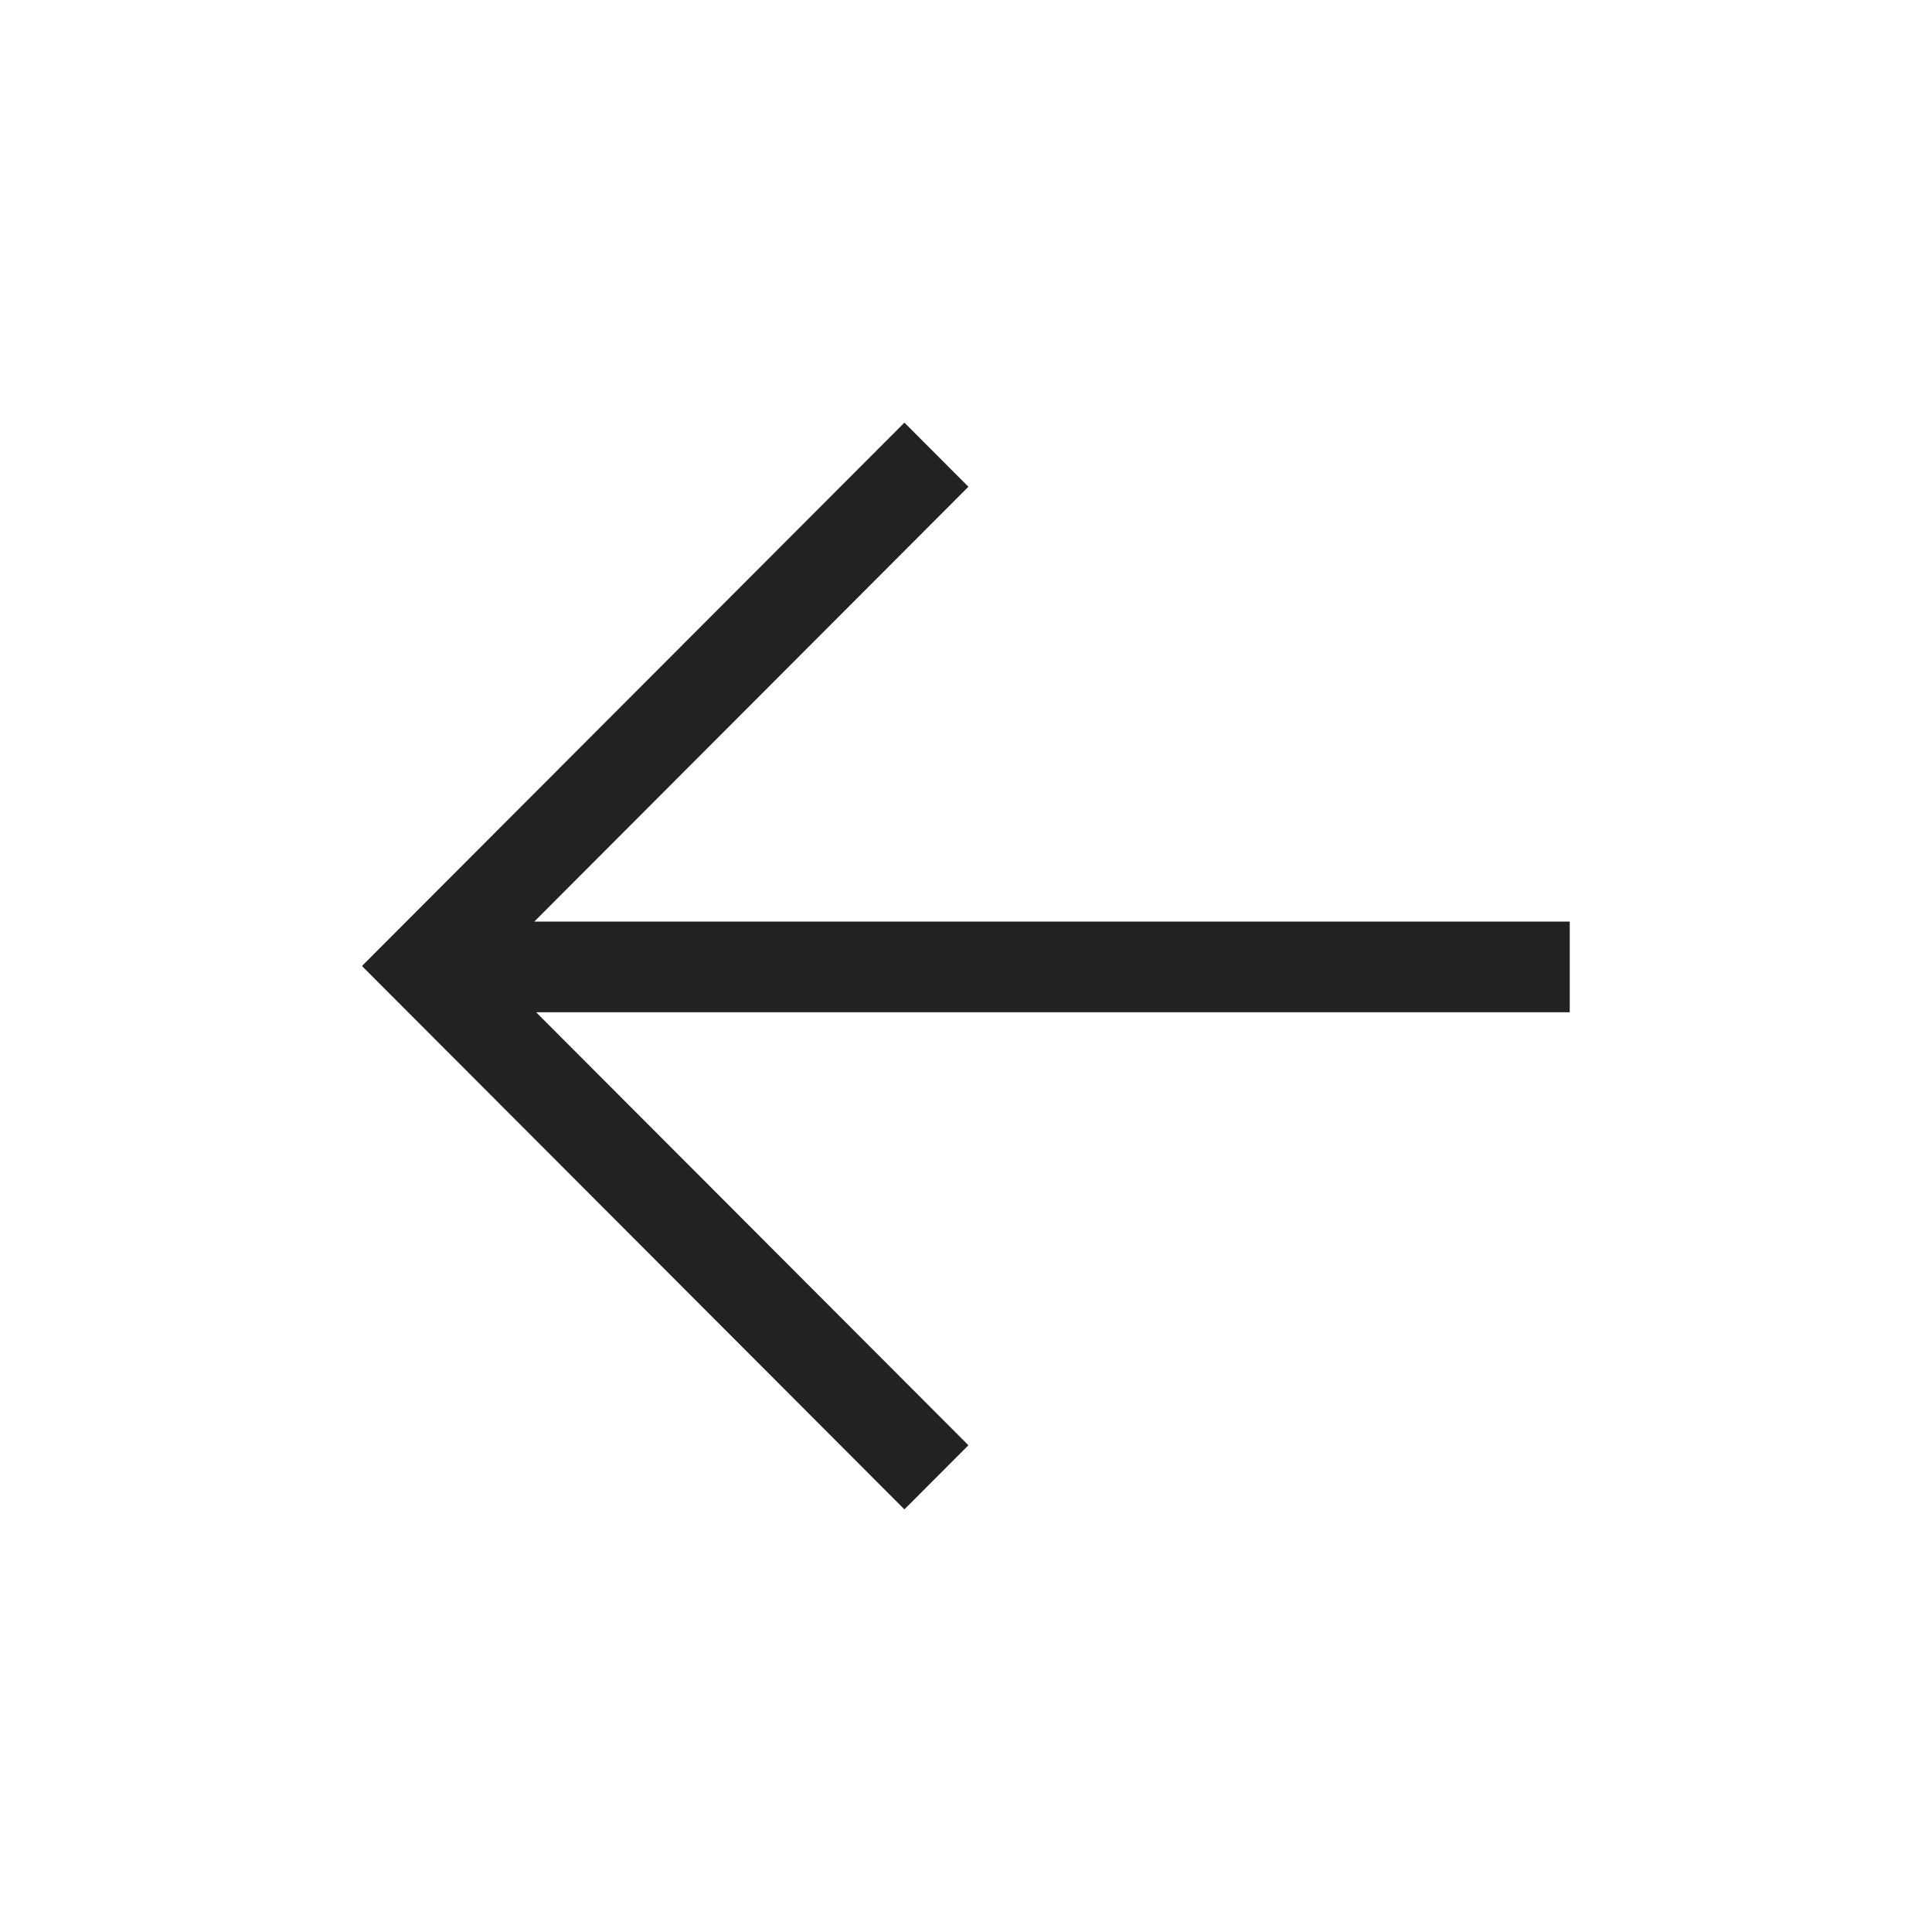
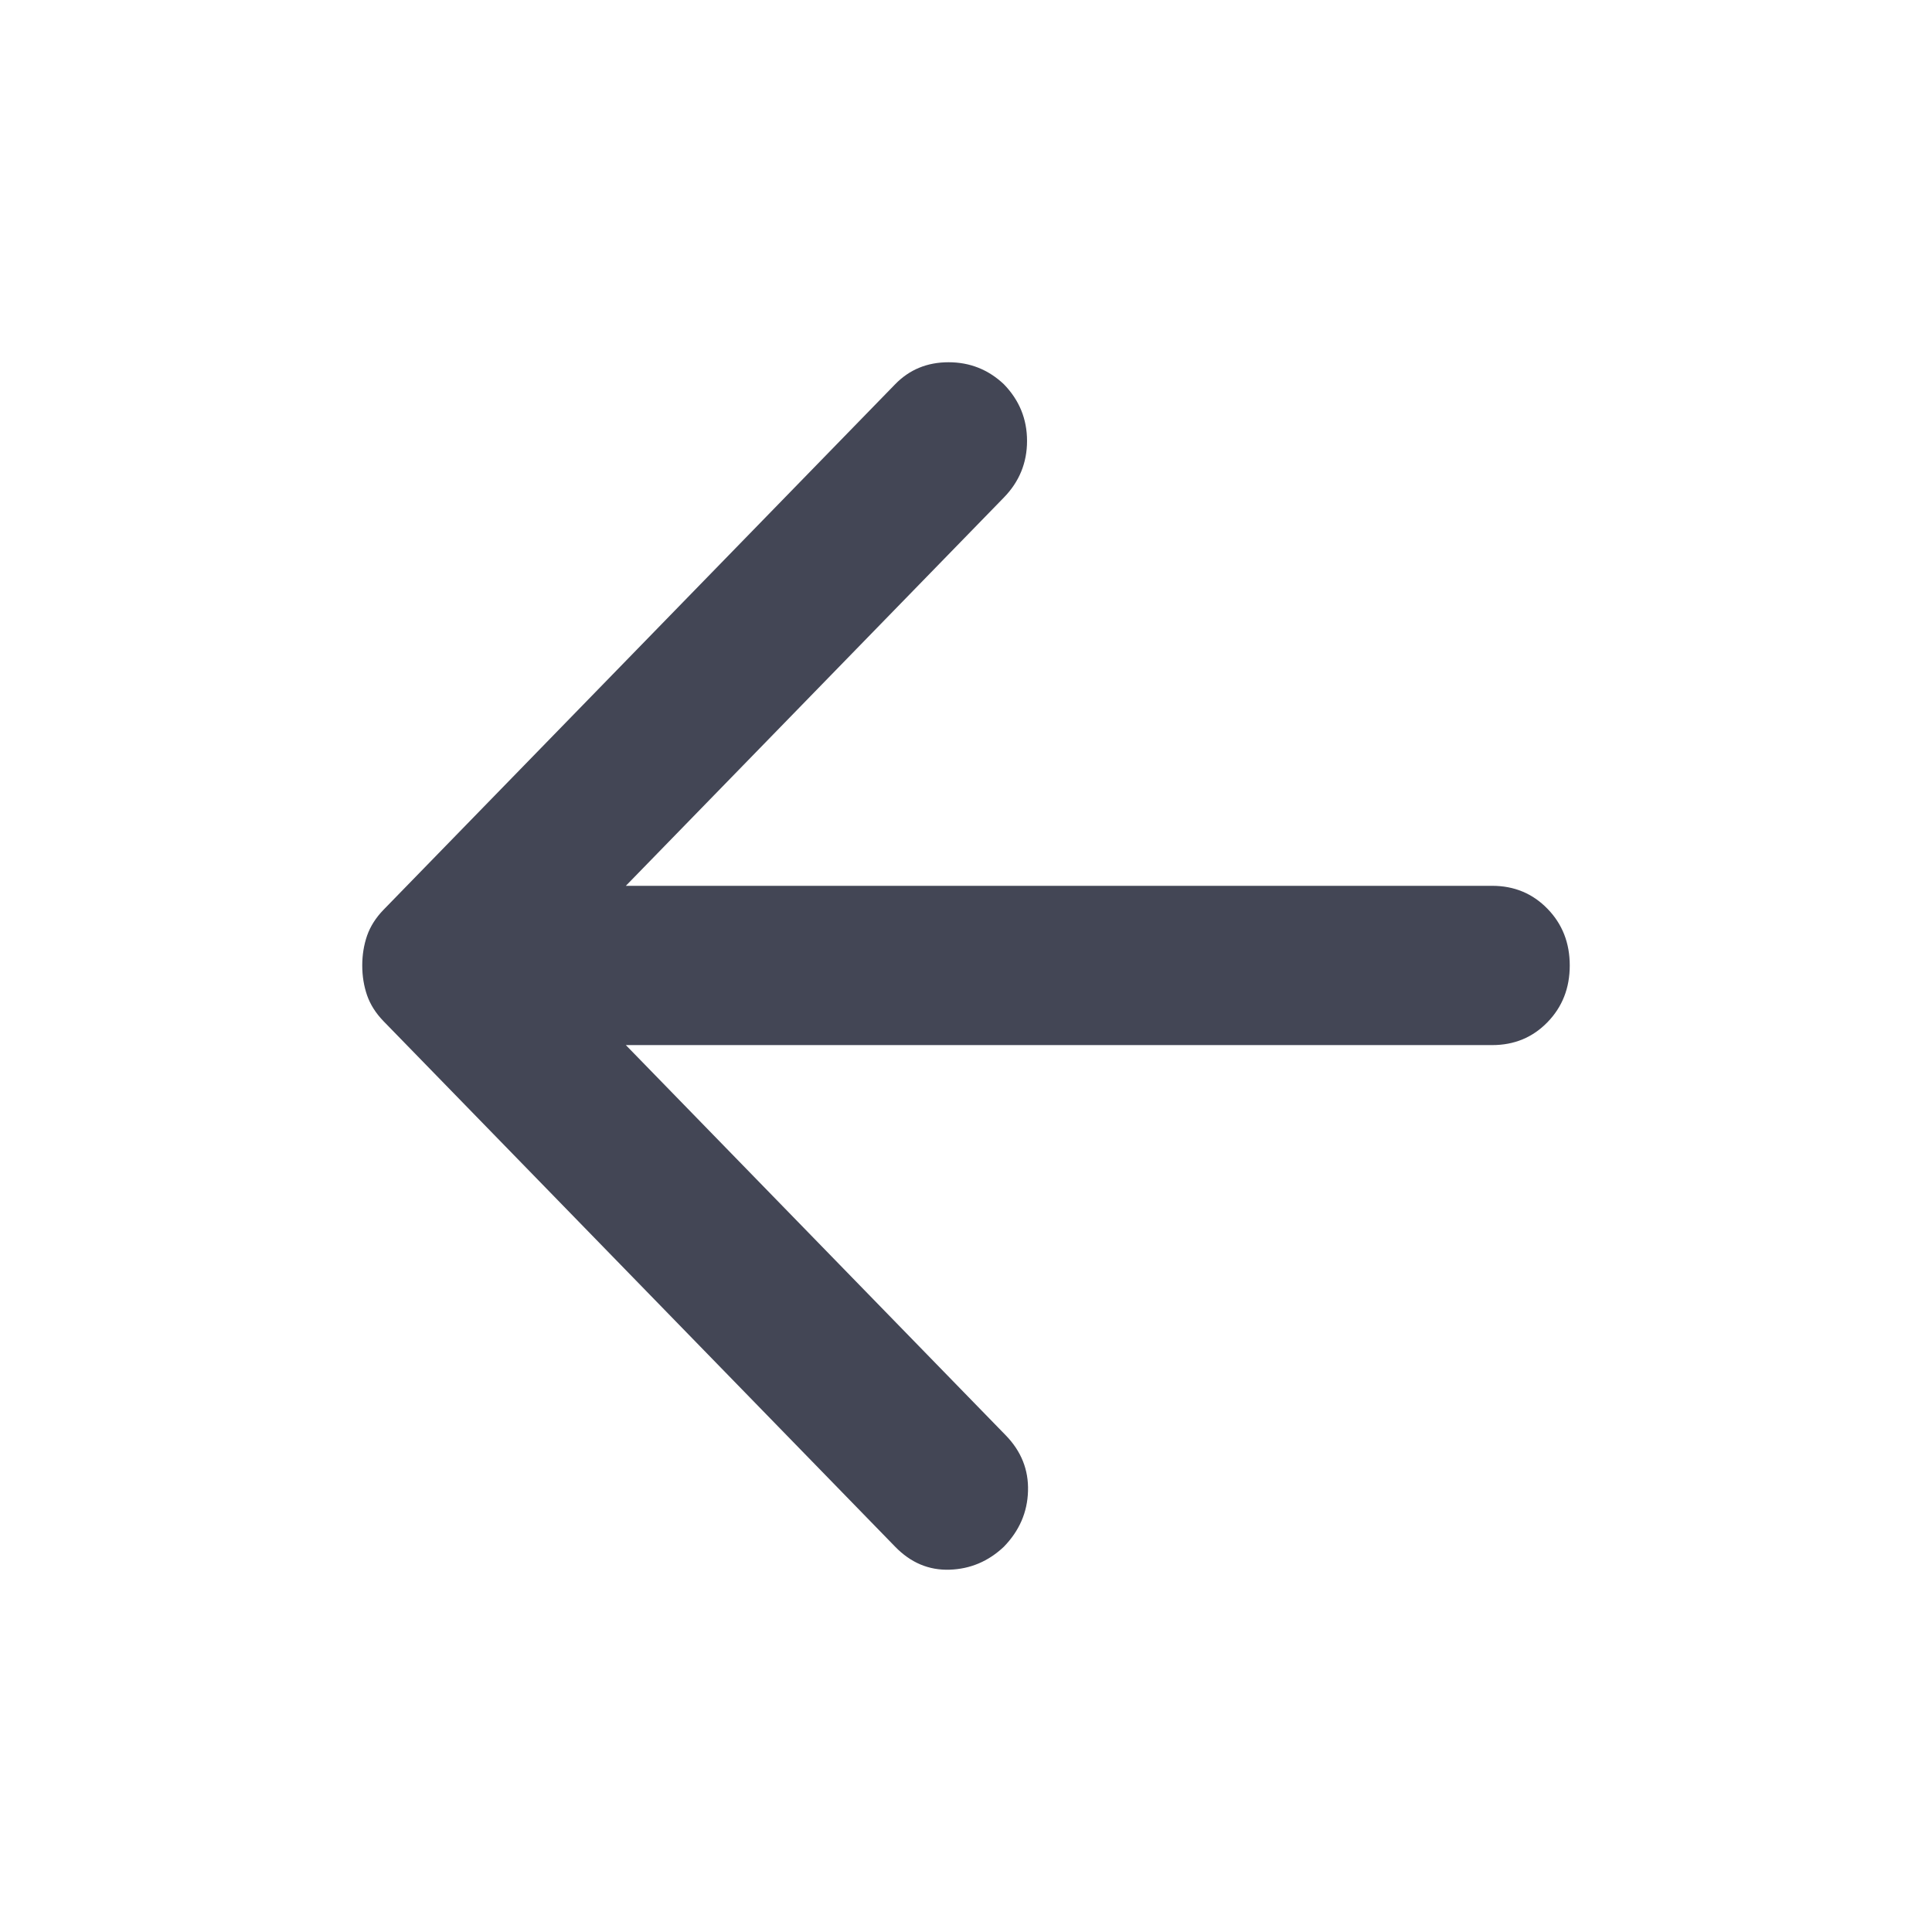
<svg xmlns="http://www.w3.org/2000/svg" width="32" height="32" viewBox="0 0 32 32" fill="none">
-   <path fill-rule="evenodd" clip-rule="evenodd" d="M14.98 7L16.04 8.062L8.85 15.264H26V16.766H8.88L16.04 23.938L14.98 25L6 16.005V15.995L14.98 7Z" fill="#222222" />
+   <path d="M10.366 17.31L16.658 23.773C16.915 24.037 17.038 24.345 17.027 24.697C17.017 25.049 16.883 25.356 16.626 25.62C16.369 25.862 16.07 25.988 15.727 25.999C15.385 26.01 15.085 25.884 14.828 25.62L6.353 16.915C6.225 16.783 6.134 16.64 6.08 16.486C6.027 16.332 6 16.167 6 15.991C6 15.816 6.027 15.651 6.08 15.497C6.134 15.343 6.225 15.2 6.353 15.068L14.828 6.363C15.064 6.121 15.358 6 15.711 6C16.064 6 16.369 6.121 16.626 6.363C16.883 6.627 17.011 6.94 17.011 7.303C17.011 7.665 16.883 7.979 16.626 8.242L10.366 14.672H24.716C25.08 14.672 25.385 14.799 25.631 15.052C25.877 15.304 26 15.618 26 15.991C26 16.365 25.877 16.678 25.631 16.931C25.385 17.184 25.08 17.31 24.716 17.31H10.366Z" fill="#434655" />
</svg>
